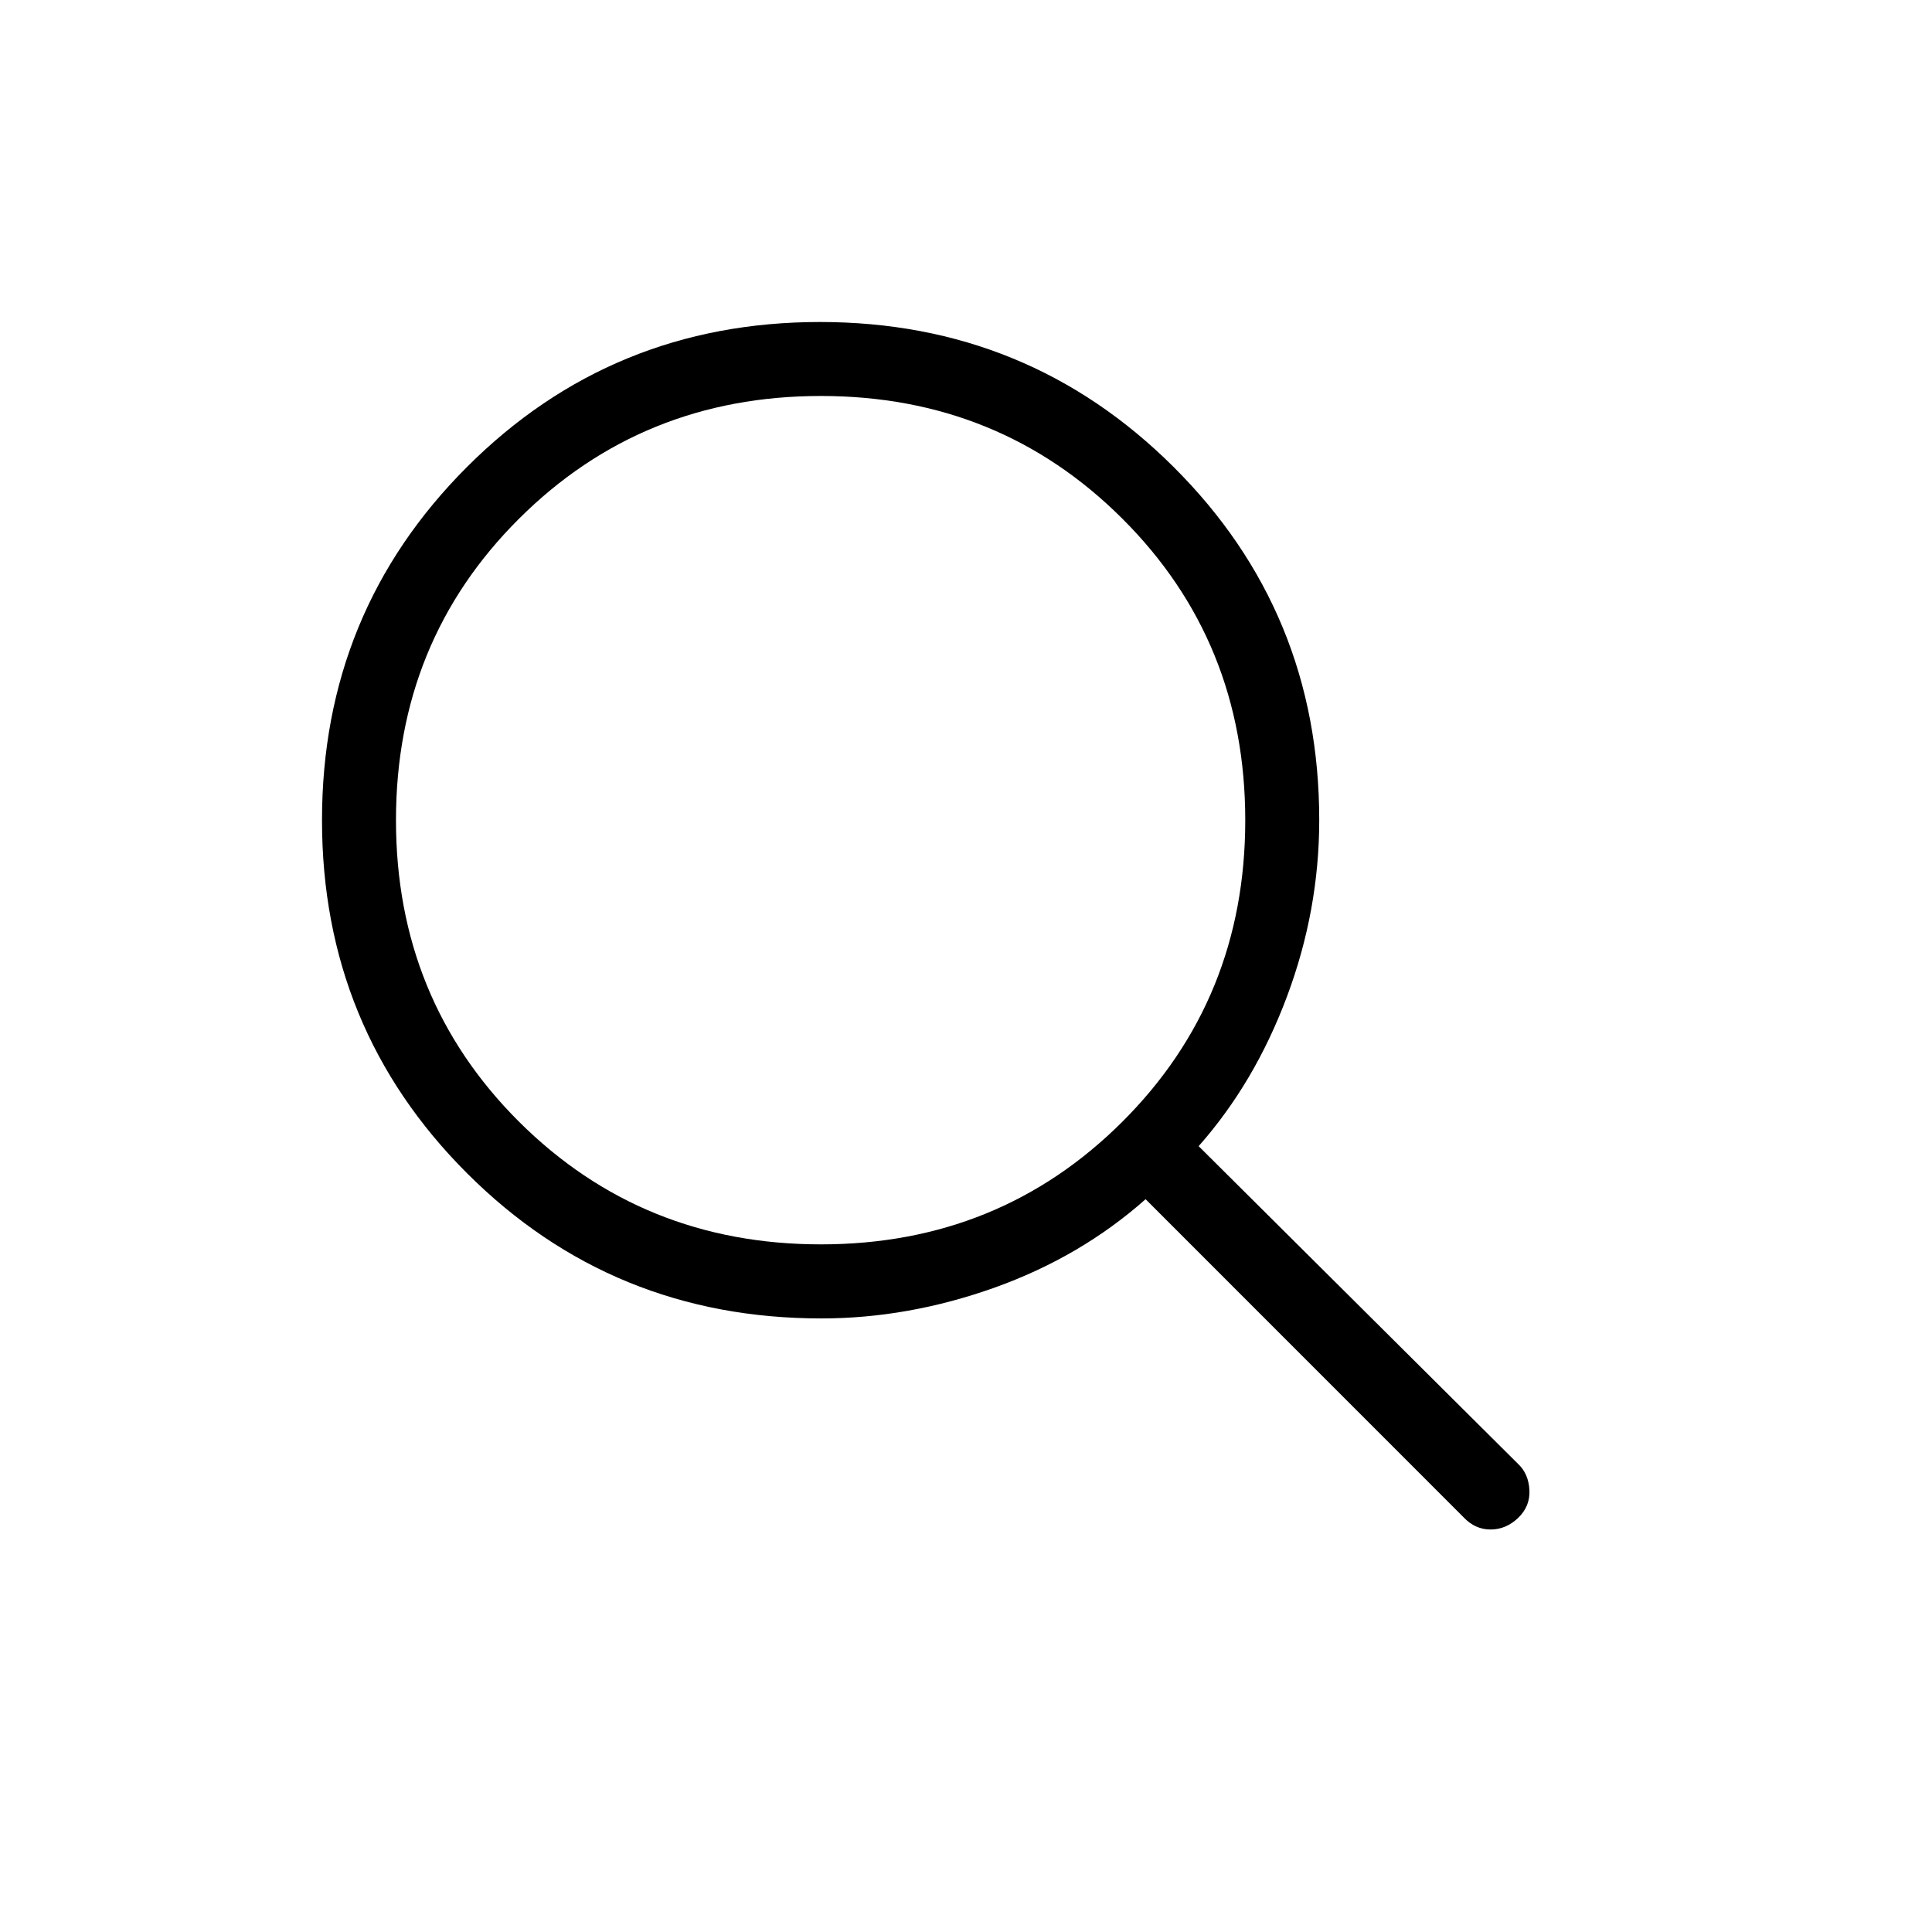
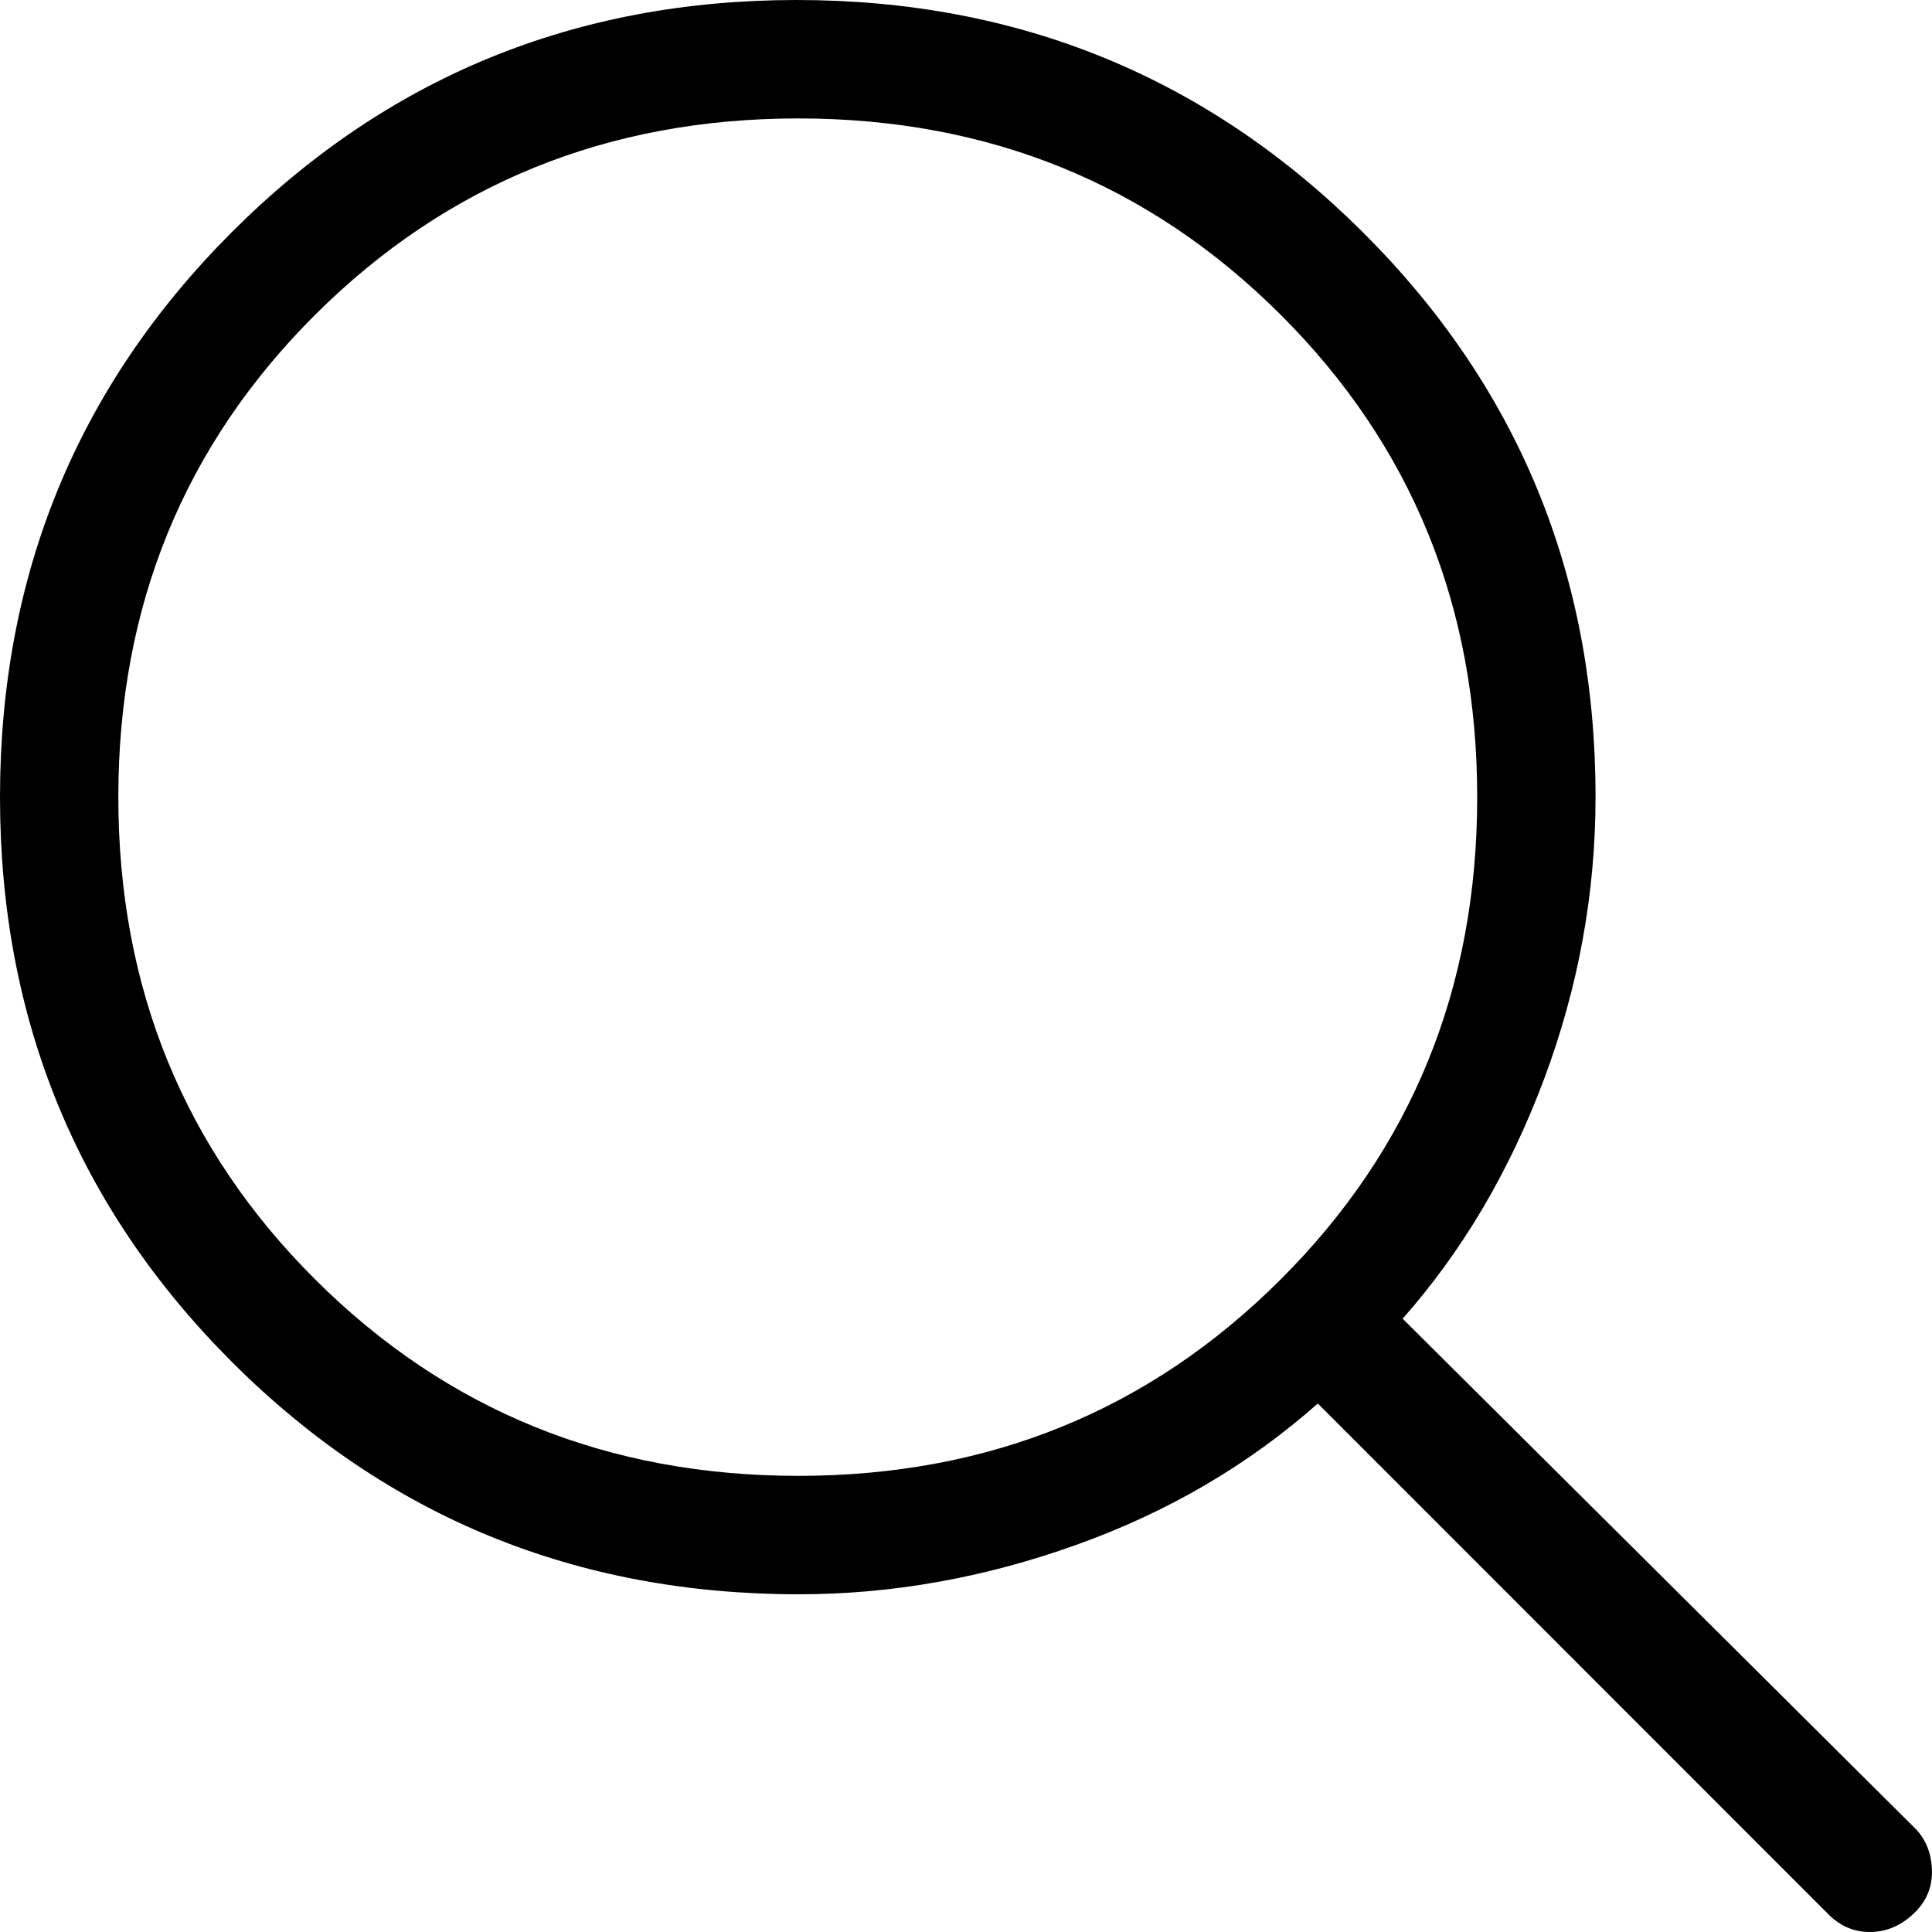
- <svg xmlns="http://www.w3.org/2000/svg" viewBox="0 0 24 24" fill="none">
-   <path d="M10.203 16.378C8.472 16.378 7.006 15.777 5.803 14.576C4.601 13.375 4 11.913 4 10.189C4 8.465 4.6 7.002 5.801 5.801C7.002 4.6 8.463 4 10.186 4C11.909 4 13.373 4.6 14.579 5.801C15.785 7.002 16.388 8.464 16.388 10.187C16.388 10.935 16.254 11.667 15.987 12.38C15.72 13.094 15.354 13.713 14.89 14.238L18.859 18.186C18.945 18.267 18.992 18.375 18.999 18.51C19.006 18.644 18.959 18.76 18.859 18.856C18.758 18.952 18.644 19 18.516 19C18.389 19 18.277 18.95 18.182 18.849L14.231 14.897C13.692 15.375 13.066 15.741 12.353 15.996C11.64 16.25 10.923 16.378 10.203 16.378ZM10.198 15.458C11.676 15.458 12.924 14.95 13.942 13.935C14.96 12.919 15.469 11.67 15.469 10.189C15.469 8.707 14.96 7.458 13.942 6.443C12.924 5.427 11.676 4.919 10.198 4.919C8.718 4.919 7.468 5.427 6.448 6.443C5.429 7.458 4.919 8.707 4.919 10.189C4.919 11.67 5.429 12.919 6.448 13.935C7.468 14.95 8.718 15.458 10.198 15.458Z" fill="currentColor" />
+ <svg xmlns="http://www.w3.org/2000/svg" viewBox="0 0 20 20" fill="none">
+   <path d="M8.27 16.504C5.963 16.504 4.008 15.703 2.404 14.102C0.801 12.501 0 10.55 0 8.252C0 5.953 0.8 4.003 2.401 2.402C4.002 0.801 5.951 0 8.248 0C10.545 0 12.498 0.801 14.106 2.402C15.714 4.003 16.517 5.952 16.517 8.249C16.517 9.247 16.339 10.222 15.983 11.174C15.626 12.126 15.139 12.951 14.52 13.651L19.812 18.914C19.927 19.023 19.99 19.167 19.999 19.346C20.008 19.526 19.946 19.68 19.812 19.808C19.677 19.936 19.525 20 19.355 20C19.185 20 19.036 19.933 18.909 19.798L13.642 14.529C12.922 15.166 12.087 15.655 11.137 15.994C10.187 16.334 9.231 16.504 8.27 16.504ZM8.264 15.278C10.235 15.278 11.899 14.601 13.256 13.246C14.614 11.892 15.292 10.227 15.292 8.252C15.292 6.276 14.614 4.611 13.256 3.257C11.899 1.903 10.235 1.226 8.264 1.226C6.29 1.226 4.624 1.903 3.264 3.257C1.905 4.611 1.225 6.276 1.225 8.252C1.225 10.227 1.905 11.892 3.264 13.246C4.624 14.601 6.29 15.278 8.264 15.278Z" fill="currentColor" />
</svg>
